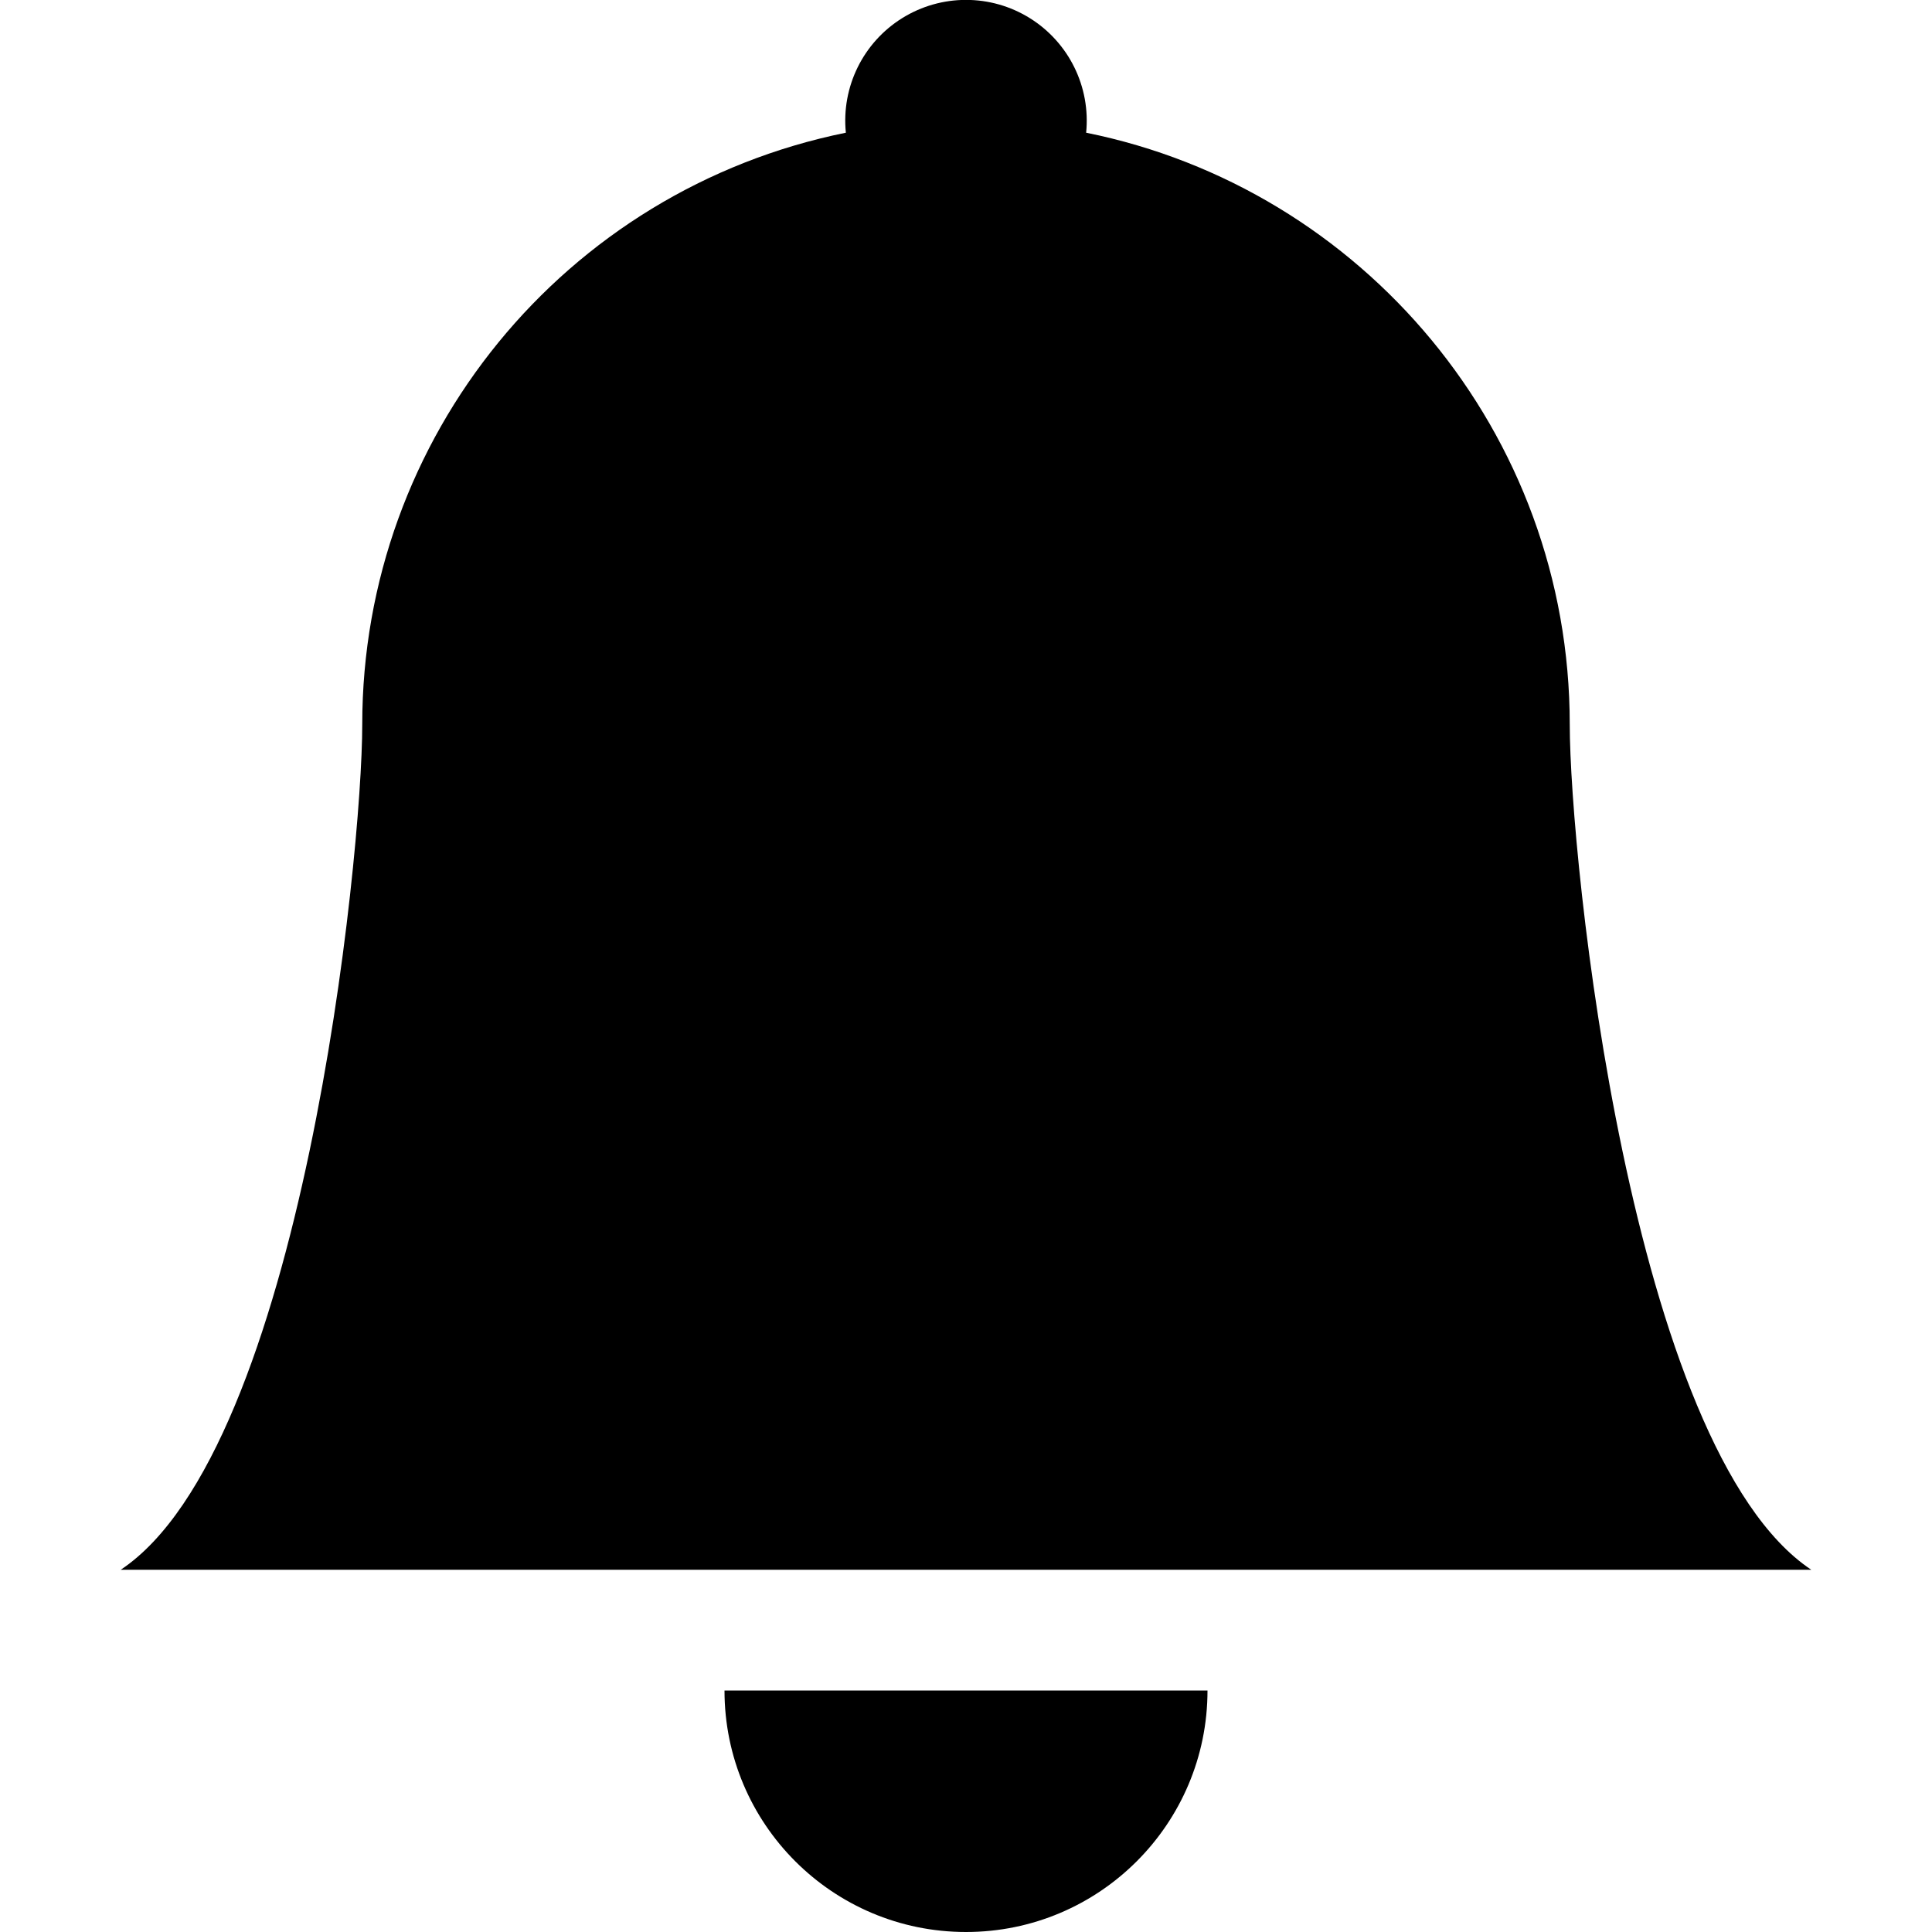
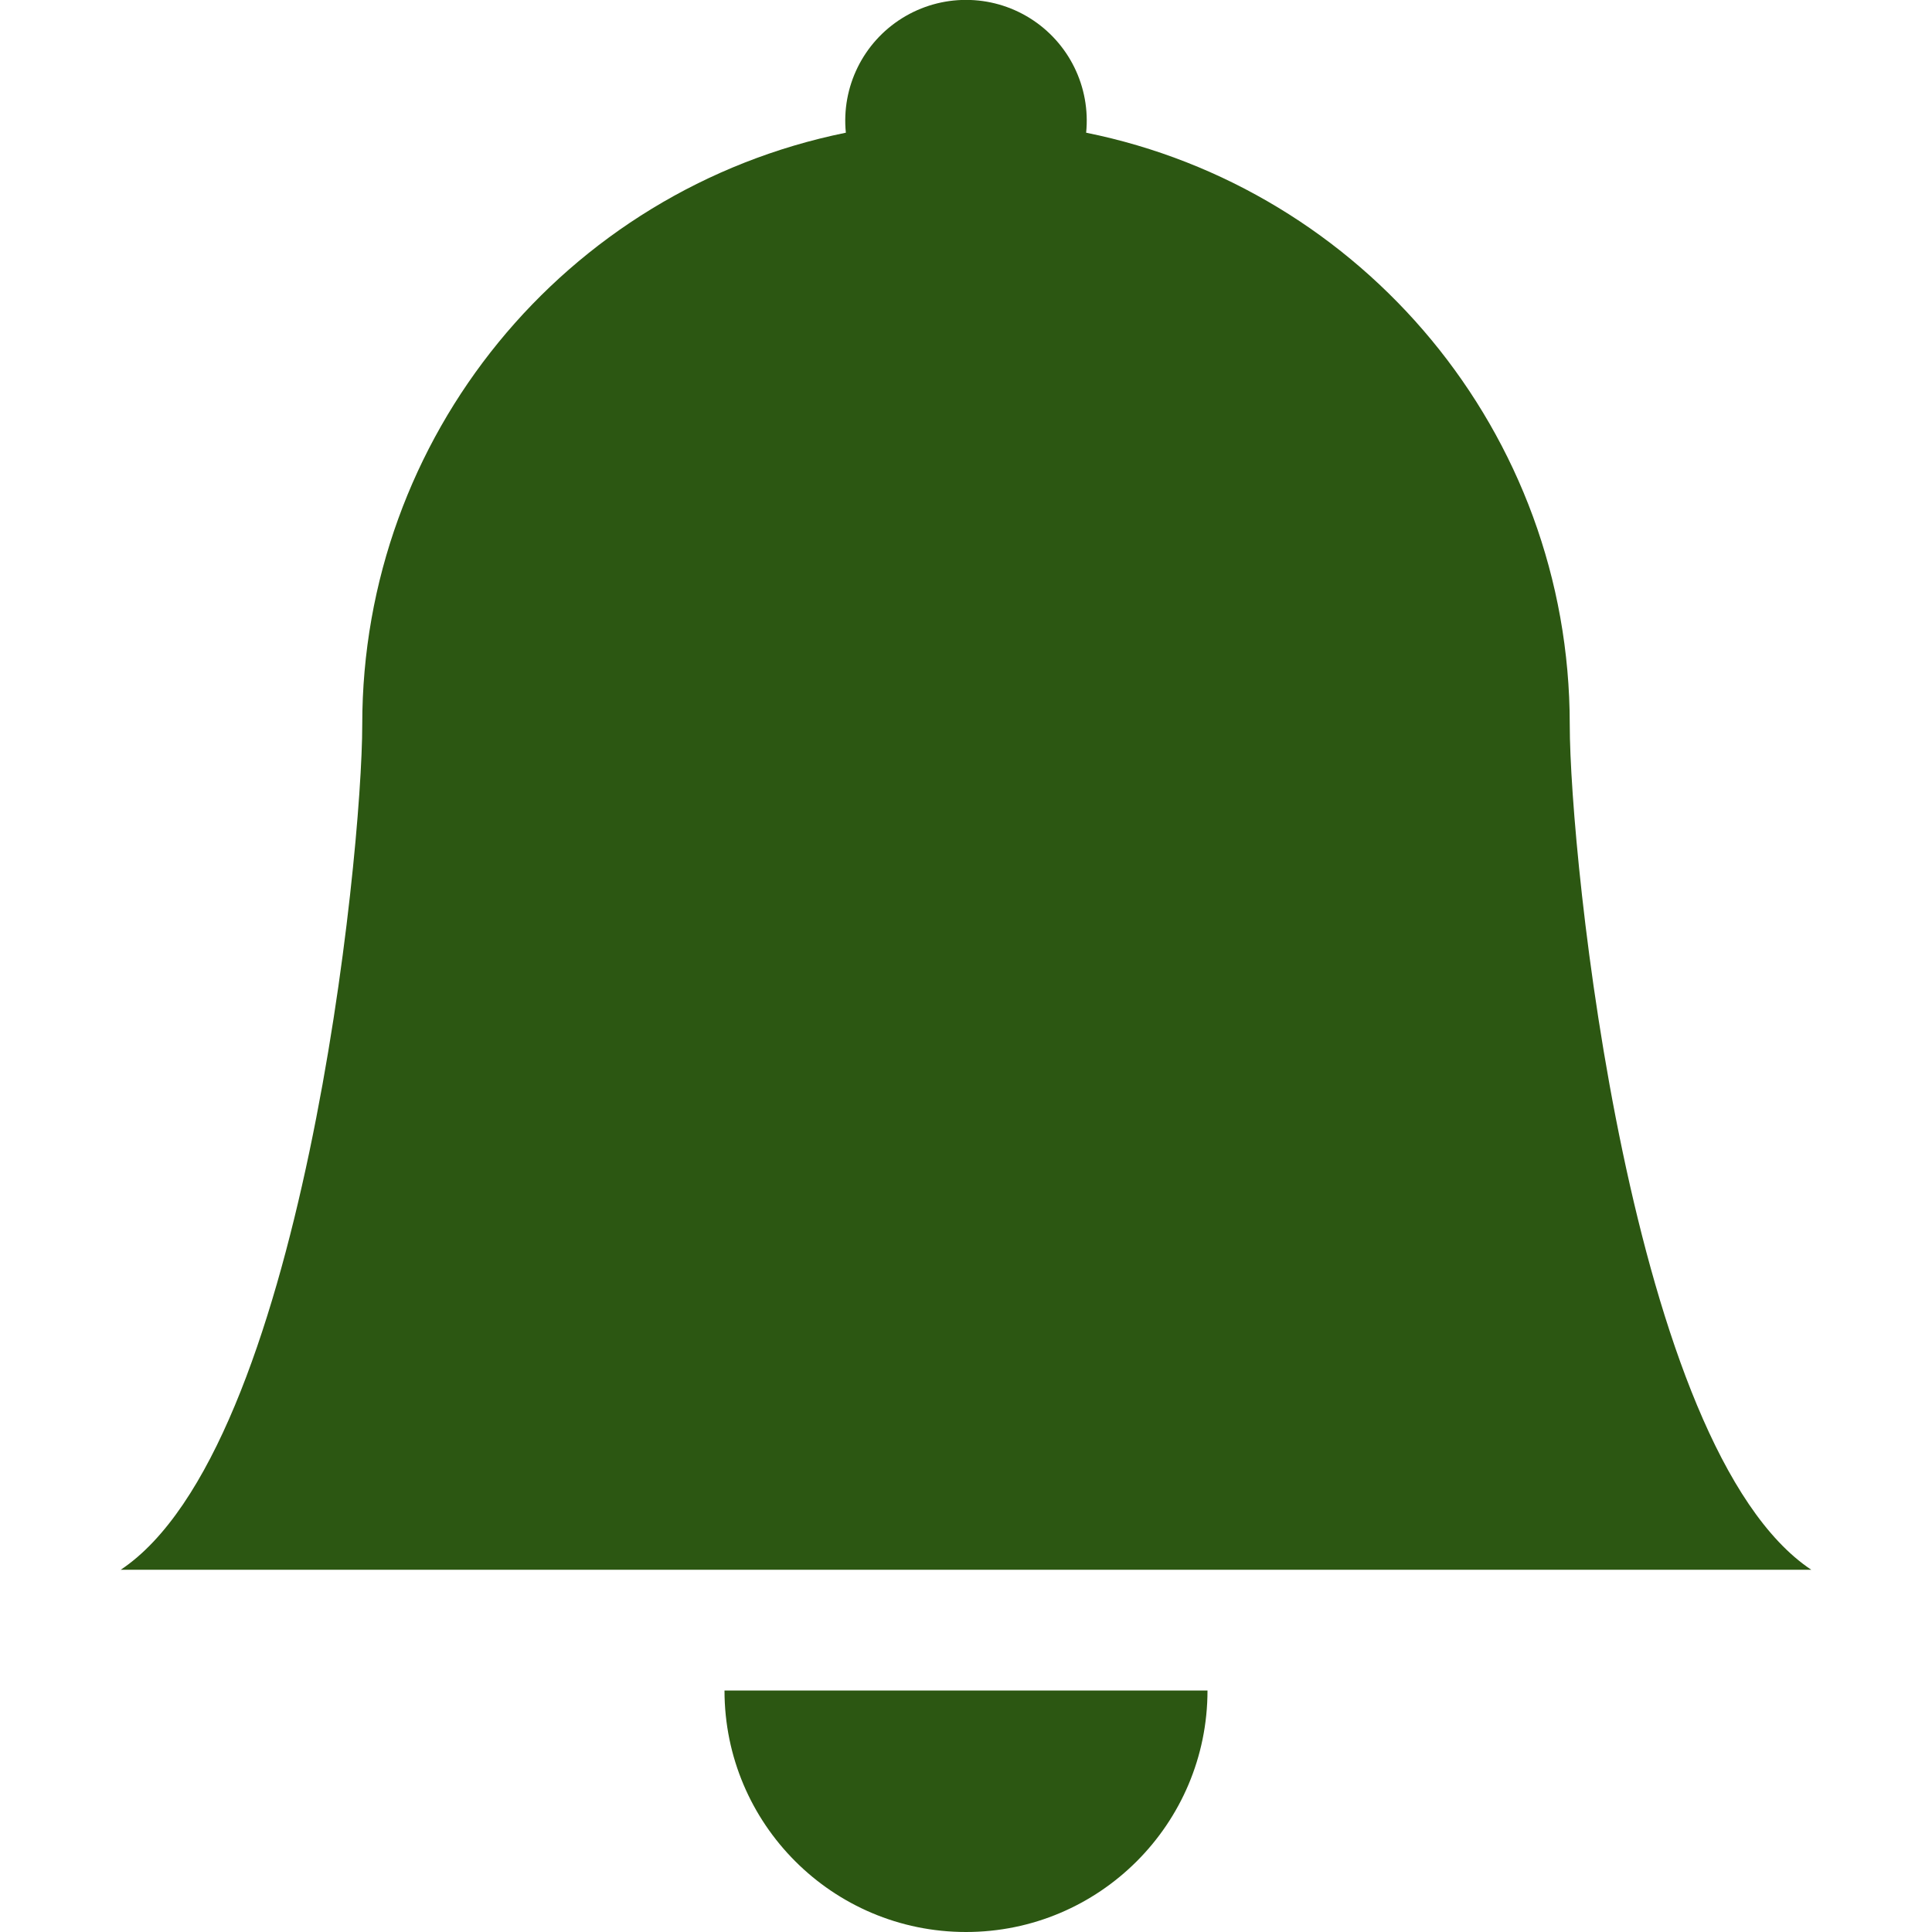
- <svg xmlns="http://www.w3.org/2000/svg" width="16" height="16" fill="currentColor" class="bi bi-bell-fill" viewBox="0 0 16 16">
+ <svg xmlns="http://www.w3.org/2000/svg" width="16" height="16" fill="#2C5712" class="bi bi-bell-fill" viewBox="0 0 16 16">
  <path d="M8 16a2 2 0 0 0 2-2H6a2 2 0 0 0 2 2m.995-14.901a1 1 0 1 0-1.99 0A5 5 0 0 0 3 6c0 1.098-.5 6-2 7h14c-1.5-1-2-5.902-2-7 0-2.42-1.72-4.44-4.005-4.901" />
</svg>
